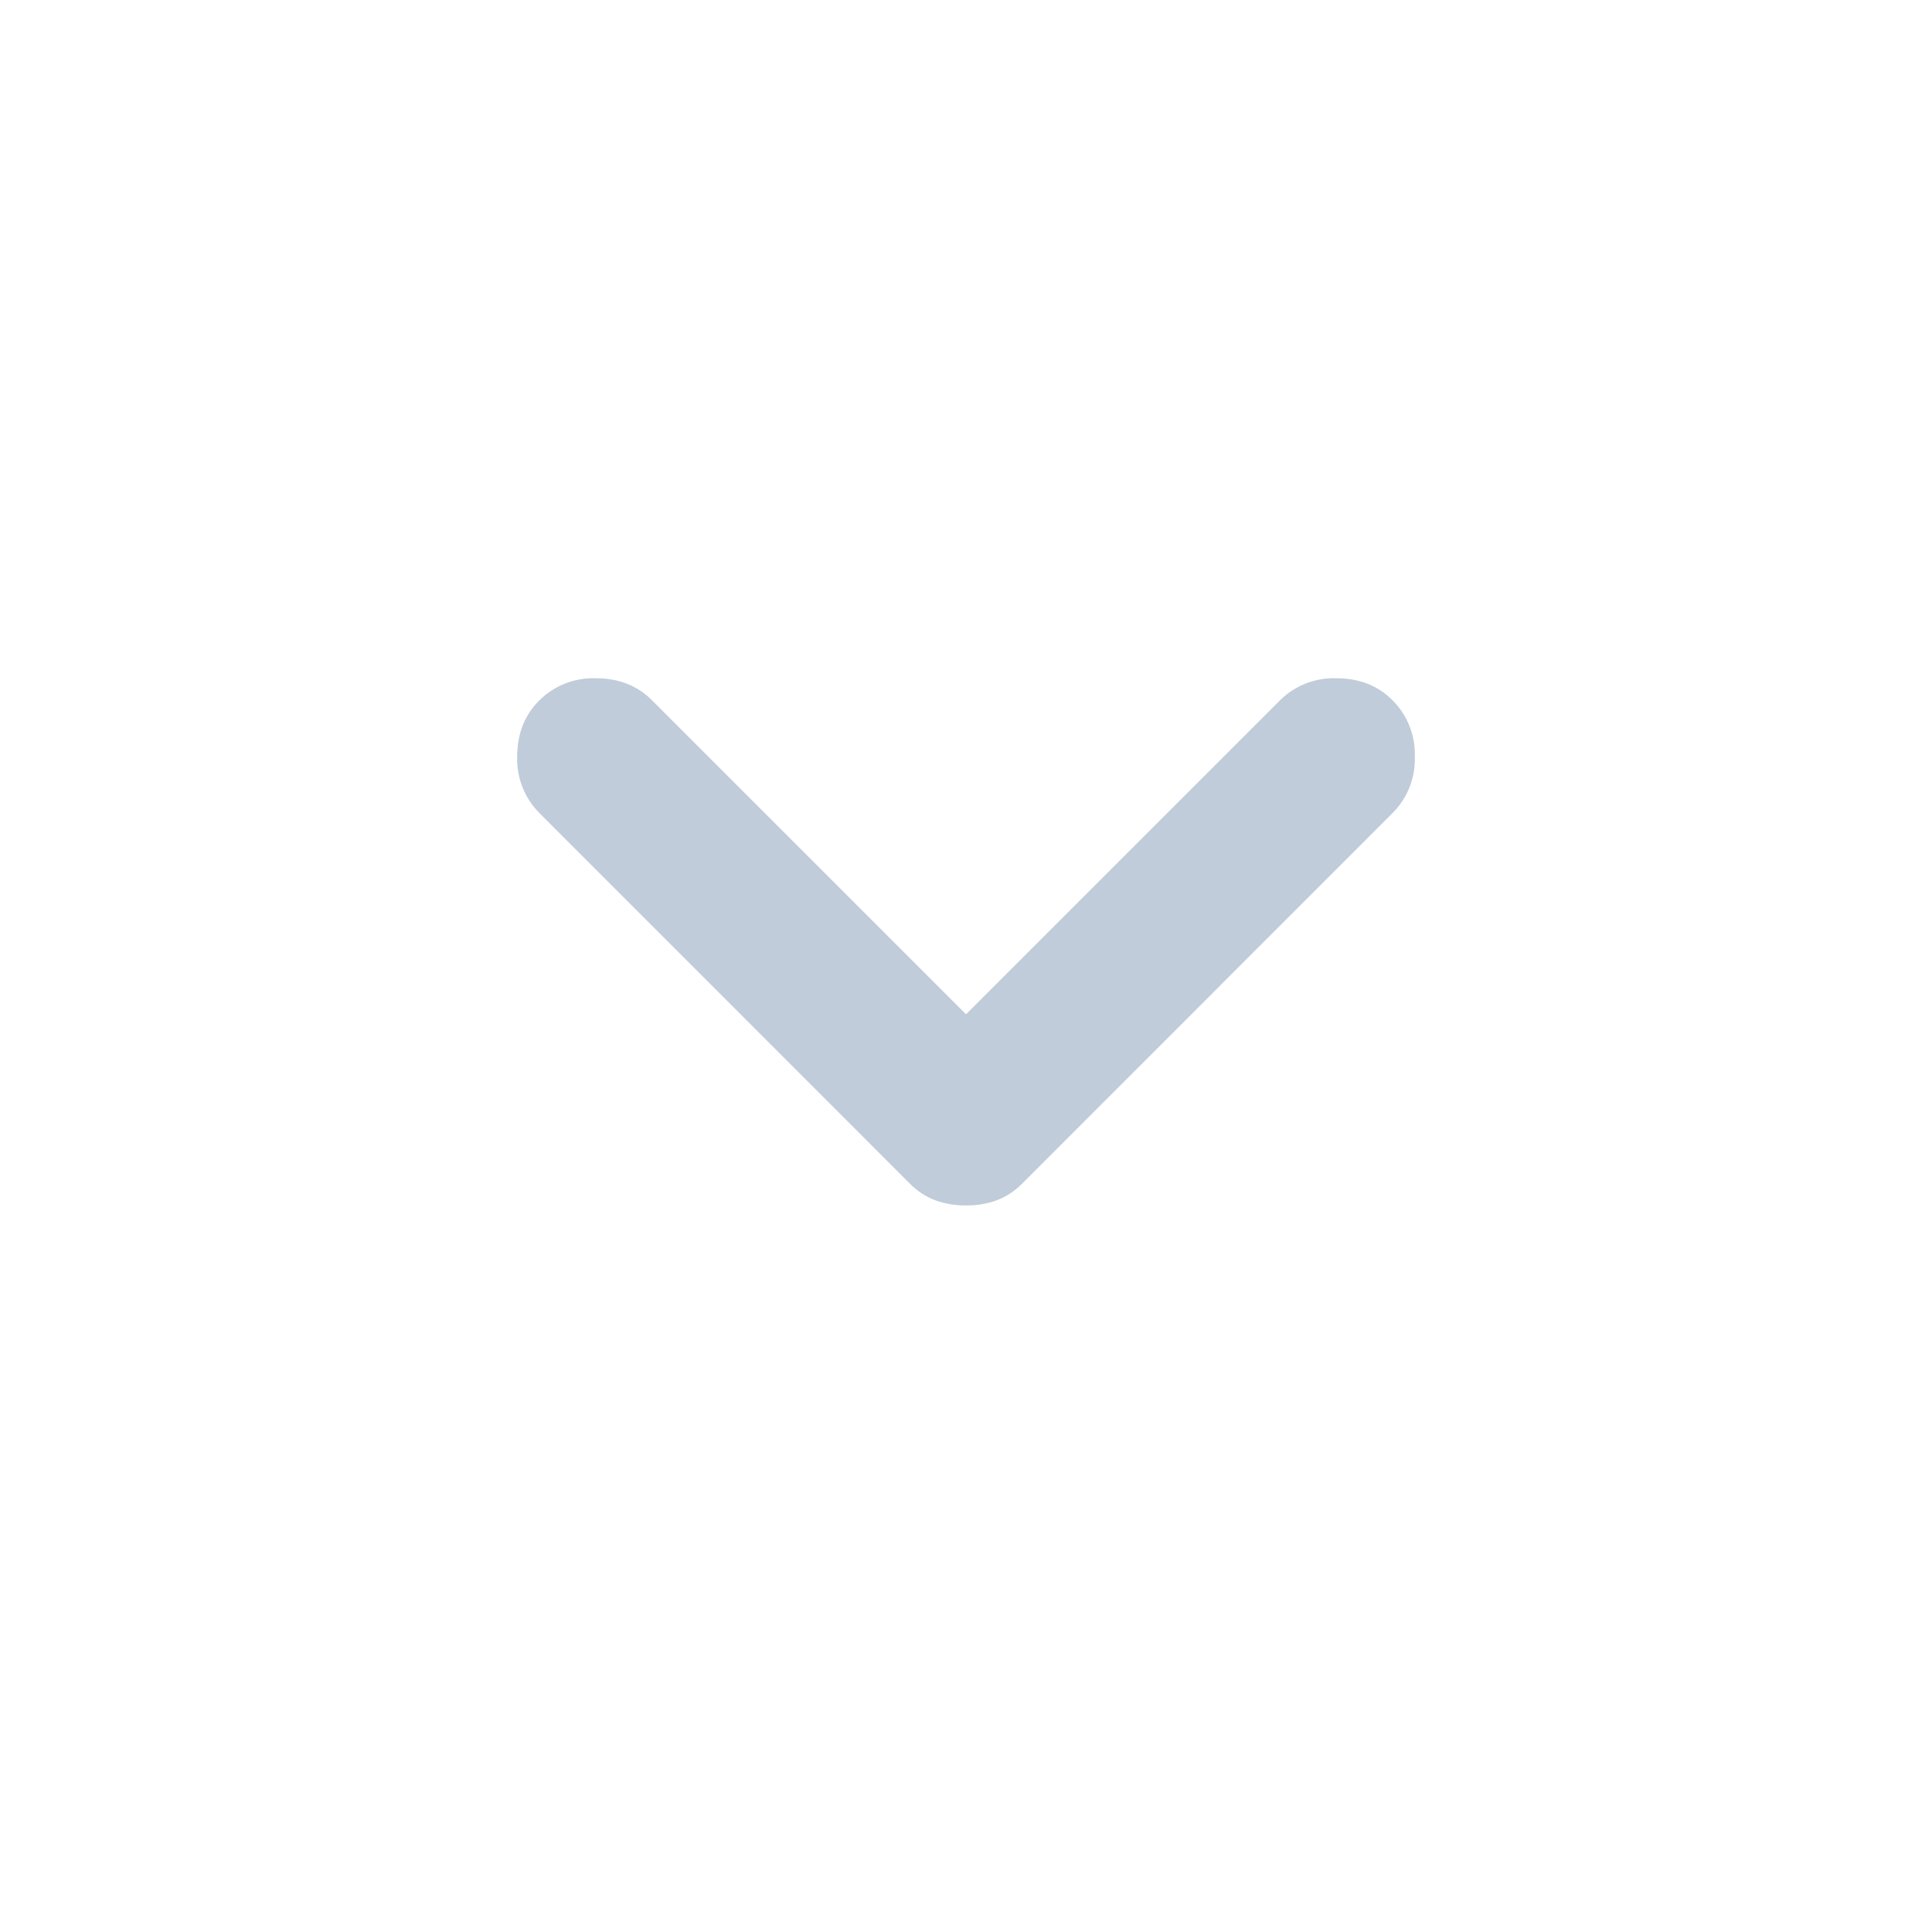
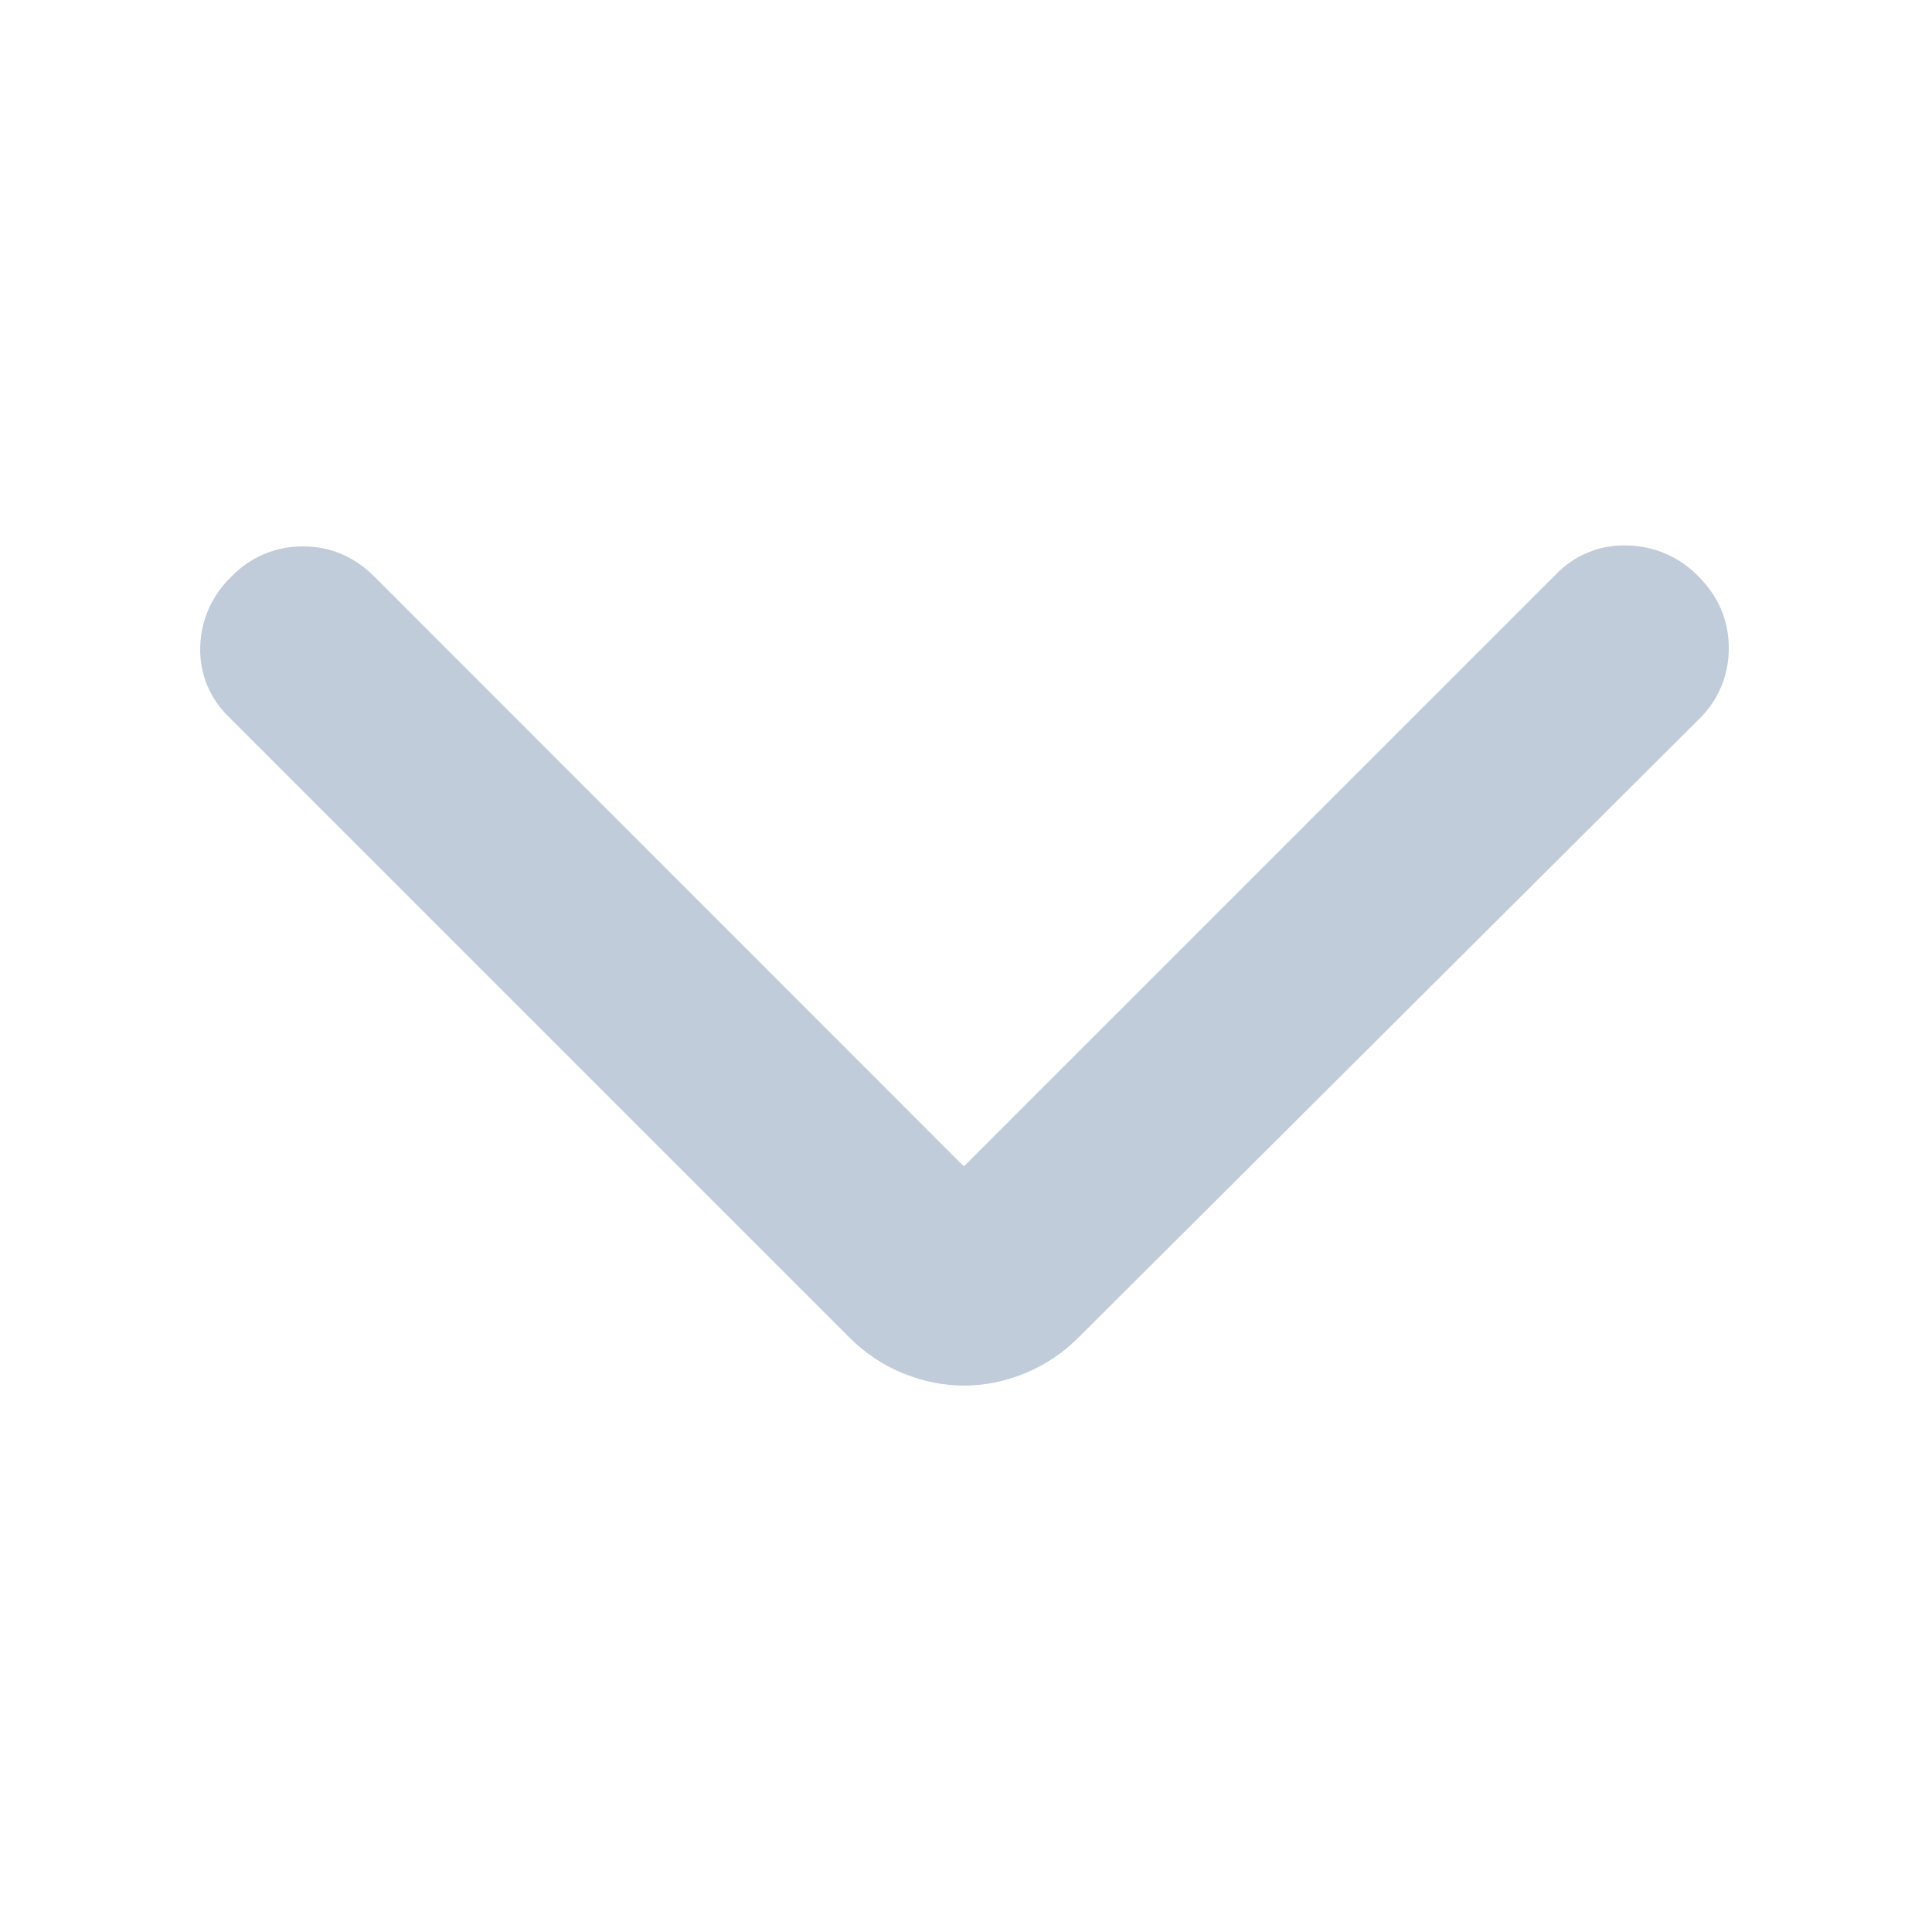
<svg xmlns="http://www.w3.org/2000/svg" width="16" height="16" fill="none" viewBox="0 0 16 16">
-   <path fill="#C0CCD9" d="M8 9.983a.738.738 0 0 1-.25-.041.585.585 0 0 1-.217-.142L4.467 6.733a.632.632 0 0 1-.184-.466c0-.19.061-.345.184-.467a.632.632 0 0 1 .466-.183c.19 0 .345.06.467.183L8 8.4l2.6-2.6a.632.632 0 0 1 .467-.183c.188 0 .344.06.466.183a.632.632 0 0 1 .184.467.632.632 0 0 1-.184.466L8.467 9.8a.585.585 0 0 1-.217.142.738.738 0 0 1-.25.041Z" />
+   <path fill="#C0CCD9" d="m7.983 9.659 4.9-4.9a.78.78 0 0 1 .592-.242.84.84 0 0 1 .592.258c.166.167.25.364.25.592a.809.809 0 0 1-.25.592l-5.134 5.116a1.333 1.333 0 0 1-.45.3c-.166.067-.333.1-.5.1-.166 0-.333-.033-.5-.1a1.333 1.333 0 0 1-.45-.3L1.9 5.942a.77.77 0 0 1-.242-.583.83.83 0 0 1 .259-.584.809.809 0 0 1 .591-.25c.228 0 .425.084.592.25L7.983 9.66Z" />
</svg>
